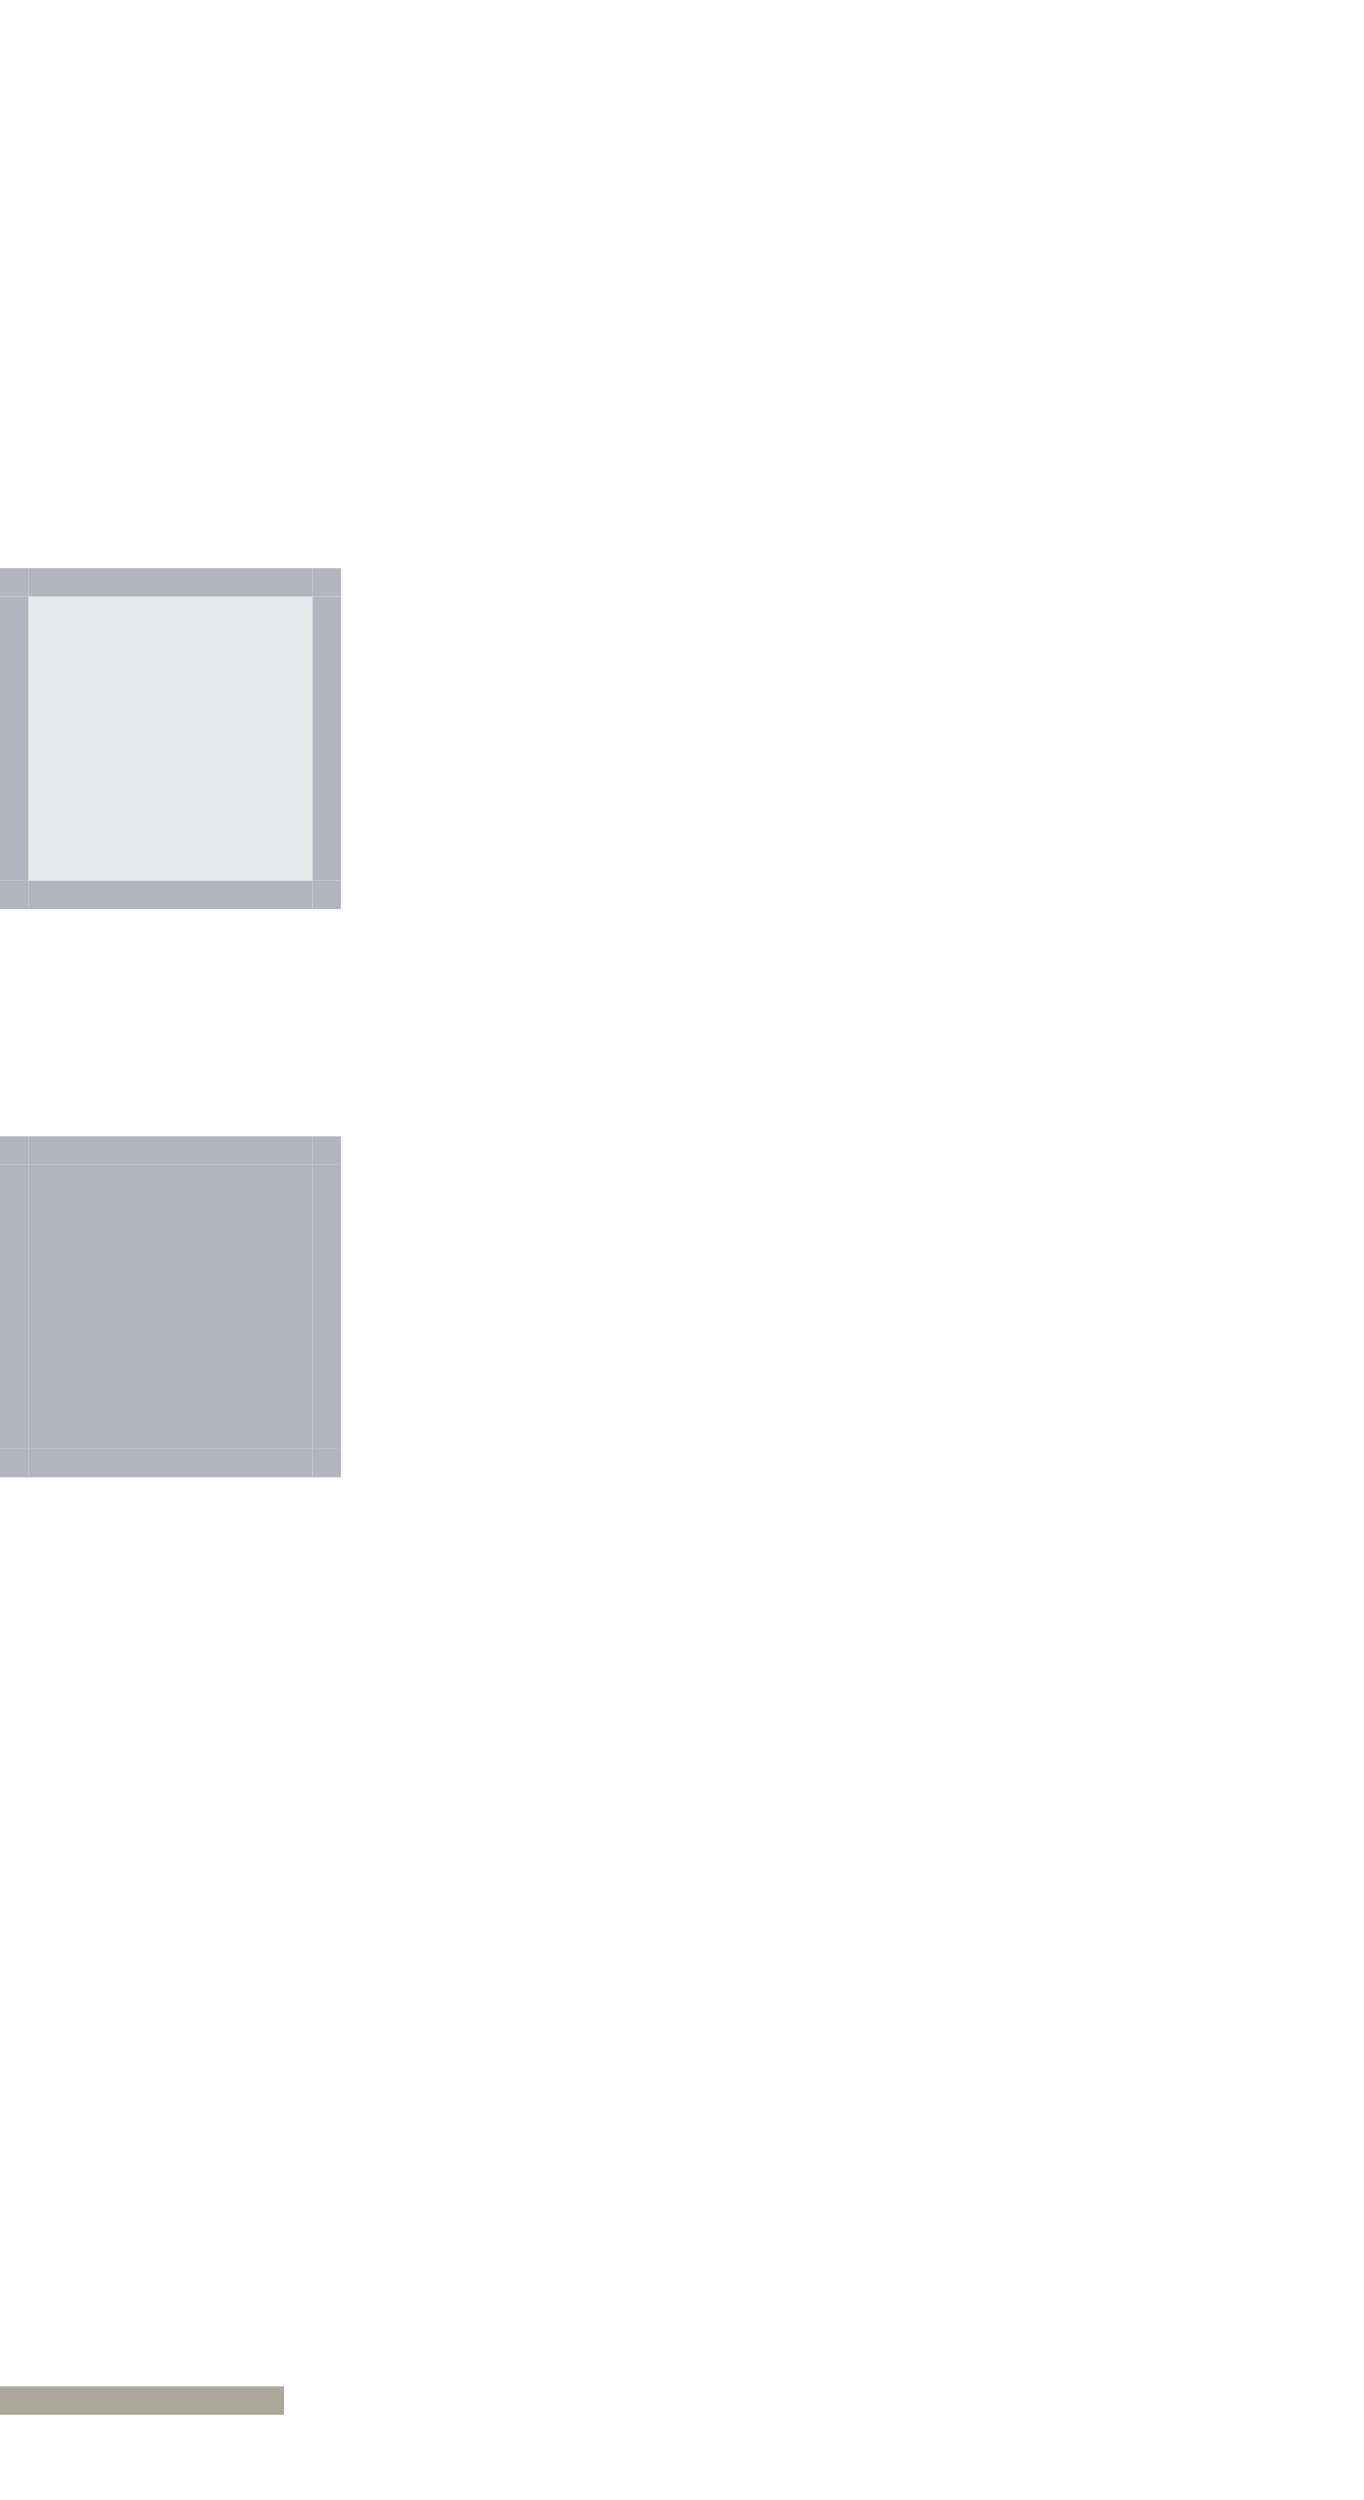
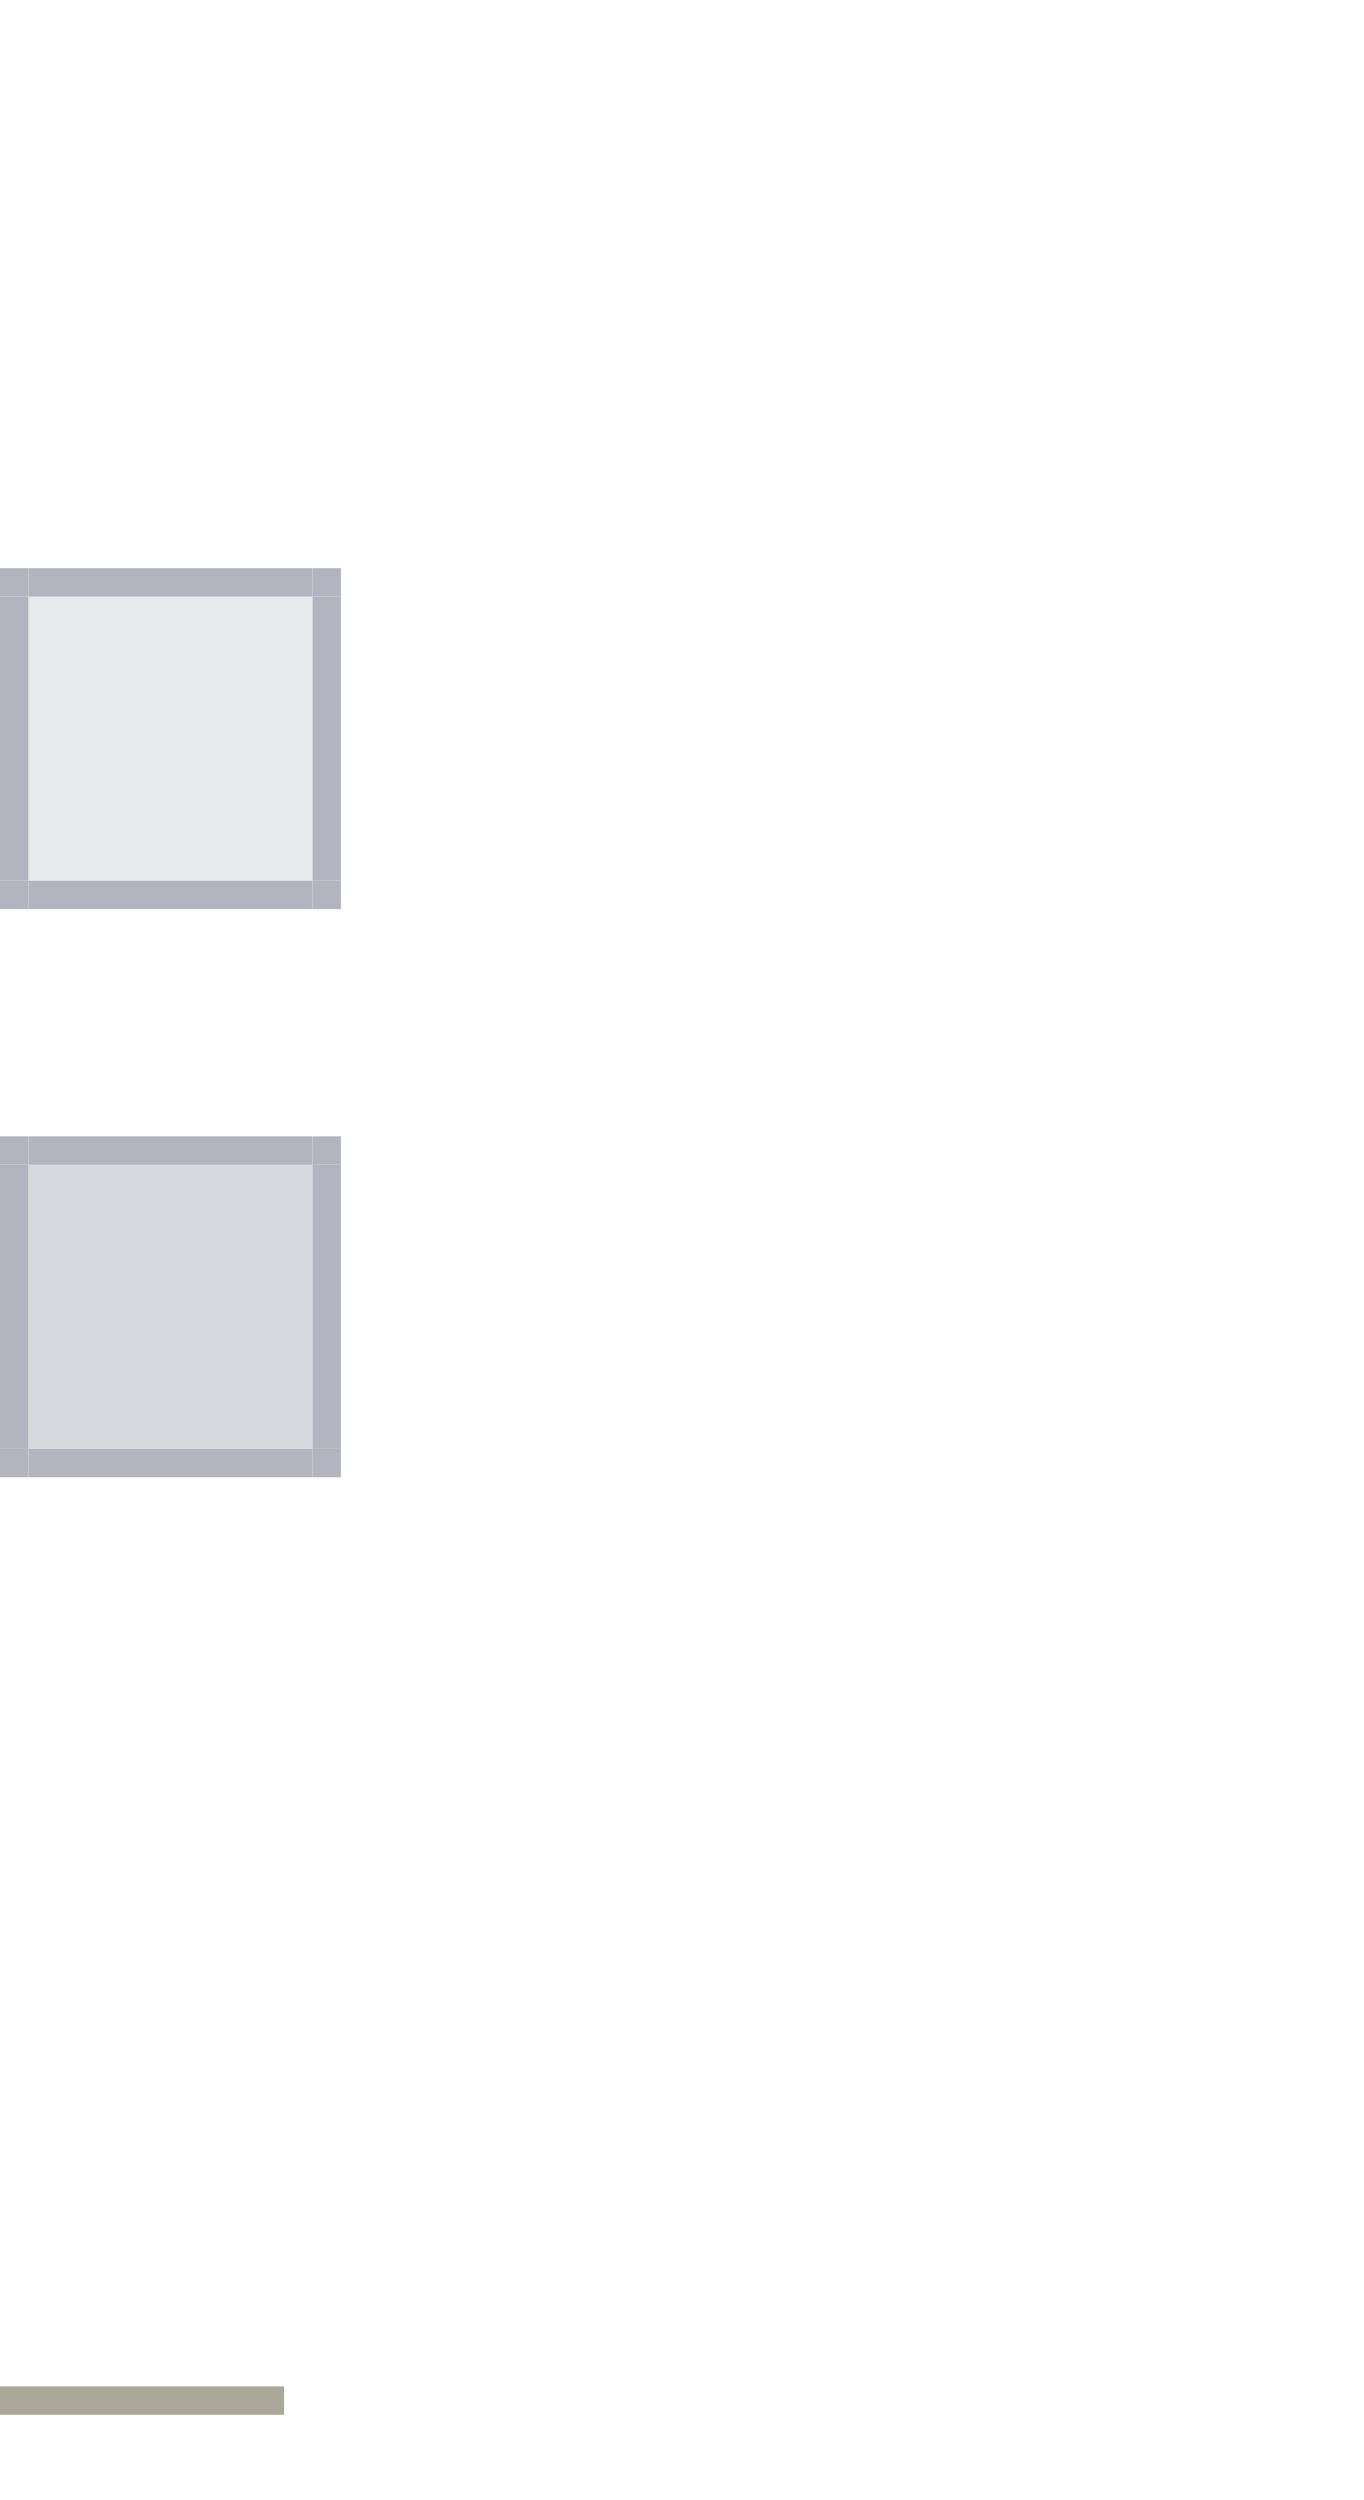
<svg xmlns="http://www.w3.org/2000/svg" width="48" height="88" viewBox="0 0 48 88">
  <style id="current-color-scheme" type="text/css">.ColorScheme-Highlight { color:#b2b4bf; }</style>
  <rect id="normal-topleft" x="0" y="0" width="1" height="1" class="ColorScheme-Highlight" style="fill:currentColor" fill-opacity="0" />
  <rect id="normal-top" x="1" y="0" width="10" height="1" class="ColorScheme-Highlight" style="fill:currentColor" fill-opacity="0" />
  <rect id="normal-topright" x="11" y="0" width="1" height="1" class="ColorScheme-Highlight" style="fill:currentColor" fill-opacity="0" />
  <rect id="normal-left" x="0" y="1" width="1" height="10" class="ColorScheme-Highlight" style="fill:currentColor" fill-opacity="0" />
  <rect id="normal-center" x="1" y="1" width="10" height="10" class="ColorScheme-Highlight" style="fill:currentColor" fill-opacity="0" />
  <rect id="normal-right" x="11" y="1" width="1" height="10" class="ColorScheme-Highlight" style="fill:currentColor" fill-opacity="0" />
  <rect id="normal-bottomleft" x="0" y="11" width="1" height="1" class="ColorScheme-Highlight" style="fill:currentColor" fill-opacity="0" />
  <rect id="normal-bottom" x="1" y="11" width="10" height="1" class="ColorScheme-Highlight" style="fill:currentColor" fill-opacity="0" />
  <rect id="normal-bottomright" x="11" y="11" width="1" height="1" class="ColorScheme-Highlight" style="fill:currentColor" fill-opacity="0" />
  <rect id="normal-hint-left-margin" x="20" y="0" width="4" height="1" fill="#00ff00" fill-opacity="0" />
  <rect id="normal-hint-top-margin" x="26" y="0" width="1" height="2" fill="#00ff00" fill-opacity="0" />
  <rect id="normal-hint-right-margin" x="32" y="0" width="4" height="1" fill="#00ff00" fill-opacity="0" />
  <rect id="normal-hint-bottom-margin" x="38" y="0" width="1" height="2" fill="#00ff00" fill-opacity="0" />
  <rect id="hover-topleft" x="0" y="20" width="1" height="1" class="ColorScheme-Highlight" style="fill:currentColor" fill-opacity="1" />
  <rect id="hover-top" x="1" y="20" width="10" height="1" class="ColorScheme-Highlight" style="fill:currentColor" fill-opacity="1" />
  <rect id="hover-topright" x="11" y="20" width="1" height="1" class="ColorScheme-Highlight" style="fill:currentColor" fill-opacity="1" />
  <rect id="hover-left" x="0" y="21" width="1" height="10" class="ColorScheme-Highlight" style="fill:currentColor" fill-opacity="1" />
  <rect id="hover-center" x="1" y="21" width="10" height="10" class="ColorScheme-Highlight" style="fill:currentColor" fill-opacity="0.3" />
  <rect id="hover-right" x="11" y="21" width="1" height="10" class="ColorScheme-Highlight" style="fill:currentColor" fill-opacity="1" />
  <rect id="hover-bottomleft" x="0" y="31" width="1" height="1" class="ColorScheme-Highlight" style="fill:currentColor" fill-opacity="1" />
  <rect id="hover-bottom" x="1" y="31" width="10" height="1" class="ColorScheme-Highlight" style="fill:currentColor" fill-opacity="1" />
  <rect id="hover-bottomright" x="11" y="31" width="1" height="1" class="ColorScheme-Highlight" style="fill:currentColor" fill-opacity="1" />
  <rect id="hover-hint-left-margin" x="20" y="20" width="4" height="1" fill="#00ff00" fill-opacity="0" />
  <rect id="hover-hint-top-margin" x="26" y="20" width="1" height="2" fill="#00ff00" fill-opacity="0" />
  <rect id="hover-hint-right-margin" x="32" y="20" width="4" height="1" fill="#00ff00" fill-opacity="0" />
  <rect id="hover-hint-bottom-margin" x="38" y="20" width="1" height="2" fill="#00ff00" fill-opacity="0" />
  <rect id="pressed-topleft" x="0" y="40" width="1" height="1" class="ColorScheme-Highlight" style="fill:currentColor" fill-opacity="1" />
  <rect id="pressed-top" x="1" y="40" width="10" height="1" class="ColorScheme-Highlight" style="fill:currentColor" fill-opacity="1" />
  <rect id="pressed-topright" x="11" y="40" width="1" height="1" class="ColorScheme-Highlight" style="fill:currentColor" fill-opacity="1" />
  <rect id="pressed-left" x="0" y="41" width="1" height="10" class="ColorScheme-Highlight" style="fill:currentColor" fill-opacity="1" />
-   <rect id="pressed-center" x="1" y="41" width="10" height="10" class="ColorScheme-Highlight" style="fill:currentColor" fill-opacity="1" />
+   <rect id="pressed-center" x="1" y="41" width="10" height="10" class="ColorScheme-Highlight" style="fill:currentColor" fill-opacity="0.5" />
  <rect id="pressed-right" x="11" y="41" width="1" height="10" class="ColorScheme-Highlight" style="fill:currentColor" fill-opacity="1" />
  <rect id="pressed-bottomleft" x="0" y="51" width="1" height="1" class="ColorScheme-Highlight" style="fill:currentColor" fill-opacity="1" />
  <rect id="pressed-bottom" x="1" y="51" width="10" height="1" class="ColorScheme-Highlight" style="fill:currentColor" fill-opacity="1" />
  <rect id="pressed-bottomright" x="11" y="51" width="1" height="1" class="ColorScheme-Highlight" style="fill:currentColor" fill-opacity="1" />
  <rect id="pressed-hint-left-margin" x="20" y="40" width="4" height="1" fill="#00ff00" fill-opacity="0" />
  <rect id="pressed-hint-top-margin" x="26" y="40" width="1" height="2" fill="#00ff00" fill-opacity="0" />
  <rect id="pressed-hint-right-margin" x="32" y="40" width="4" height="1" fill="#00ff00" fill-opacity="0" />
  <rect id="pressed-hint-bottom-margin" x="38" y="40" width="1" height="2" fill="#00ff00" fill-opacity="0" />
  <rect id="section-topleft" x="0" y="60" width="1" height="1" class="ColorScheme-Highlight" style="fill:currentColor" fill-opacity="0" />
  <rect id="section-top" x="1" y="60" width="10" height="1" class="ColorScheme-Highlight" style="fill:currentColor" fill-opacity="0" />
  <rect id="section-topright" x="11" y="60" width="1" height="1" class="ColorScheme-Highlight" style="fill:currentColor" fill-opacity="0" />
  <rect id="section-left" x="0" y="61" width="1" height="10" class="ColorScheme-Highlight" style="fill:currentColor" fill-opacity="0" />
  <rect id="section-center" x="1" y="61" width="10" height="10" class="ColorScheme-Highlight" style="fill:currentColor" fill-opacity="0" />
  <rect id="section-right" x="11" y="61" width="1" height="10" class="ColorScheme-Highlight" style="fill:currentColor" fill-opacity="0" />
  <rect id="section-bottomleft" x="0" y="71" width="1" height="1" class="ColorScheme-Highlight" style="fill:currentColor" fill-opacity="0" />
  <rect id="section-bottom" x="1" y="71" width="10" height="1" class="ColorScheme-Highlight" style="fill:currentColor" fill-opacity="0" />
  <rect id="section-bottomright" x="11" y="71" width="1" height="1" class="ColorScheme-Highlight" style="fill:currentColor" fill-opacity="0" />
  <rect id="section-hint-left-margin" x="20" y="60" width="4" height="1" fill="#00ff00" fill-opacity="0" />
  <rect id="section-hint-top-margin" x="26" y="60" width="1" height="2" fill="#00ff00" fill-opacity="0" />
  <rect id="section-hint-right-margin" x="32" y="60" width="4" height="1" fill="#00ff00" fill-opacity="0" />
  <rect id="section-hint-bottom-margin" x="38" y="60" width="1" height="2" fill="#00ff00" fill-opacity="0" />
  <rect id="separator" x="0" y="84" width="10" height="1" fill="#aca899" />
</svg>
